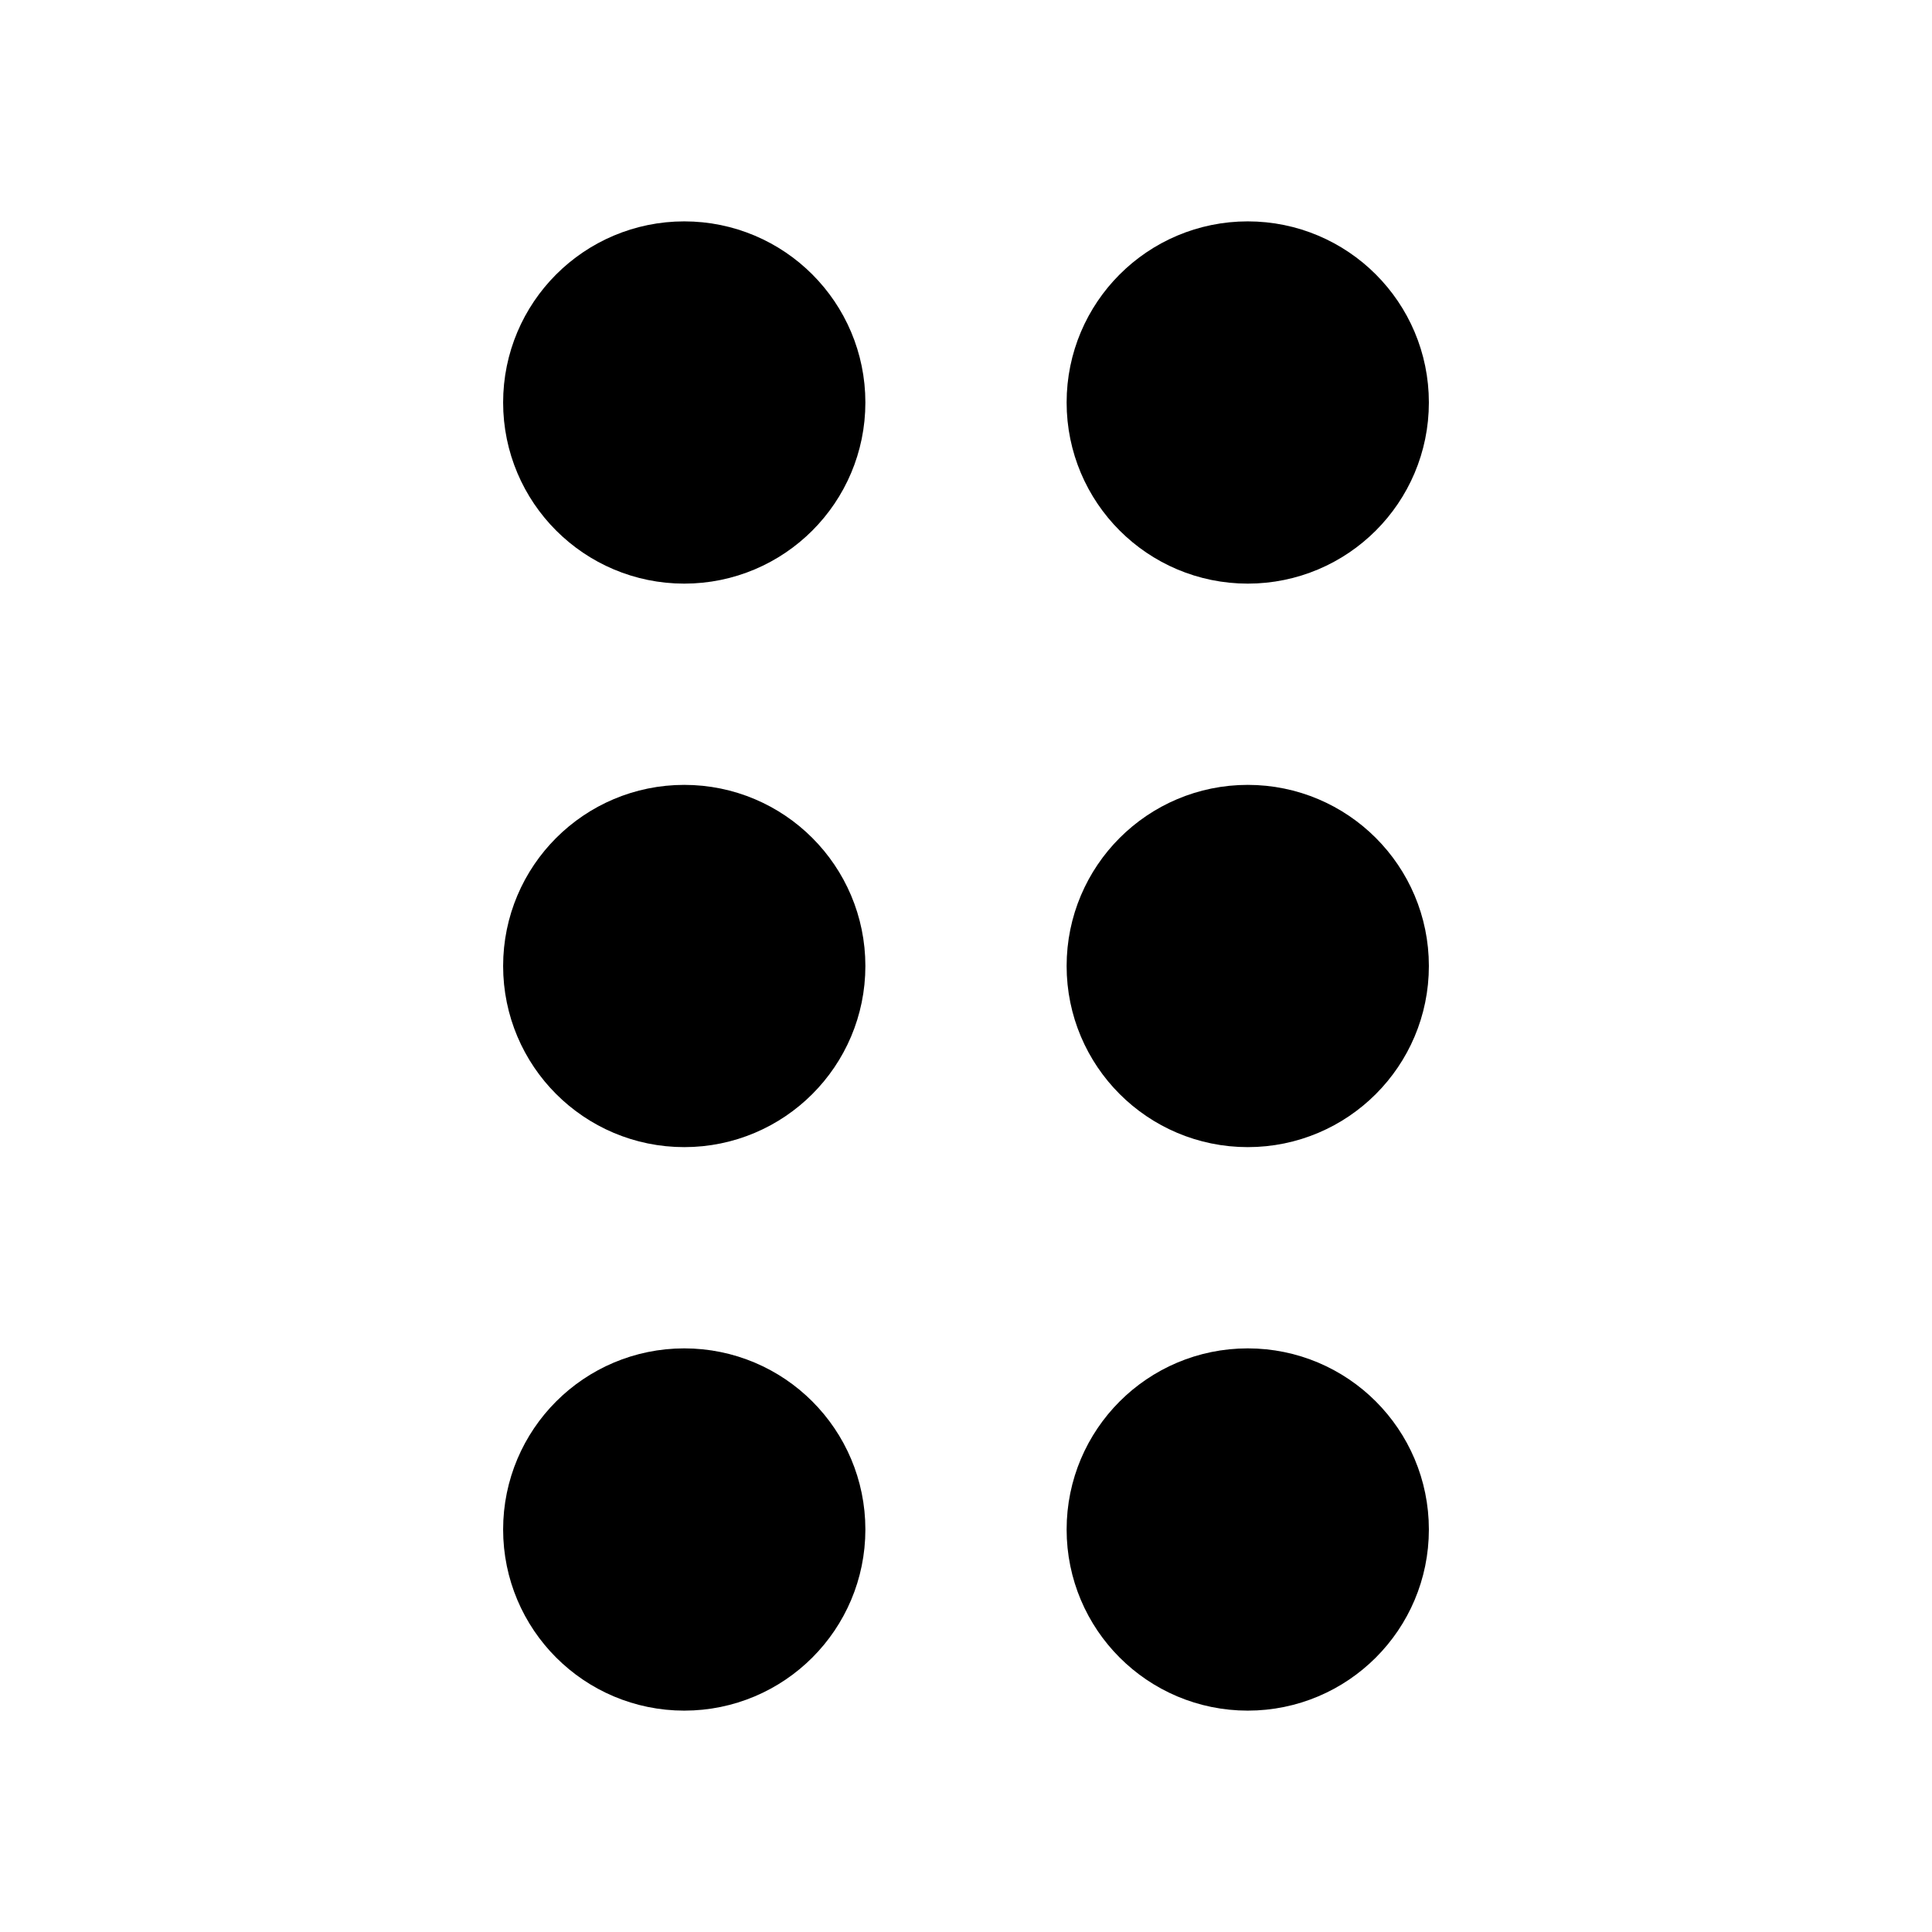
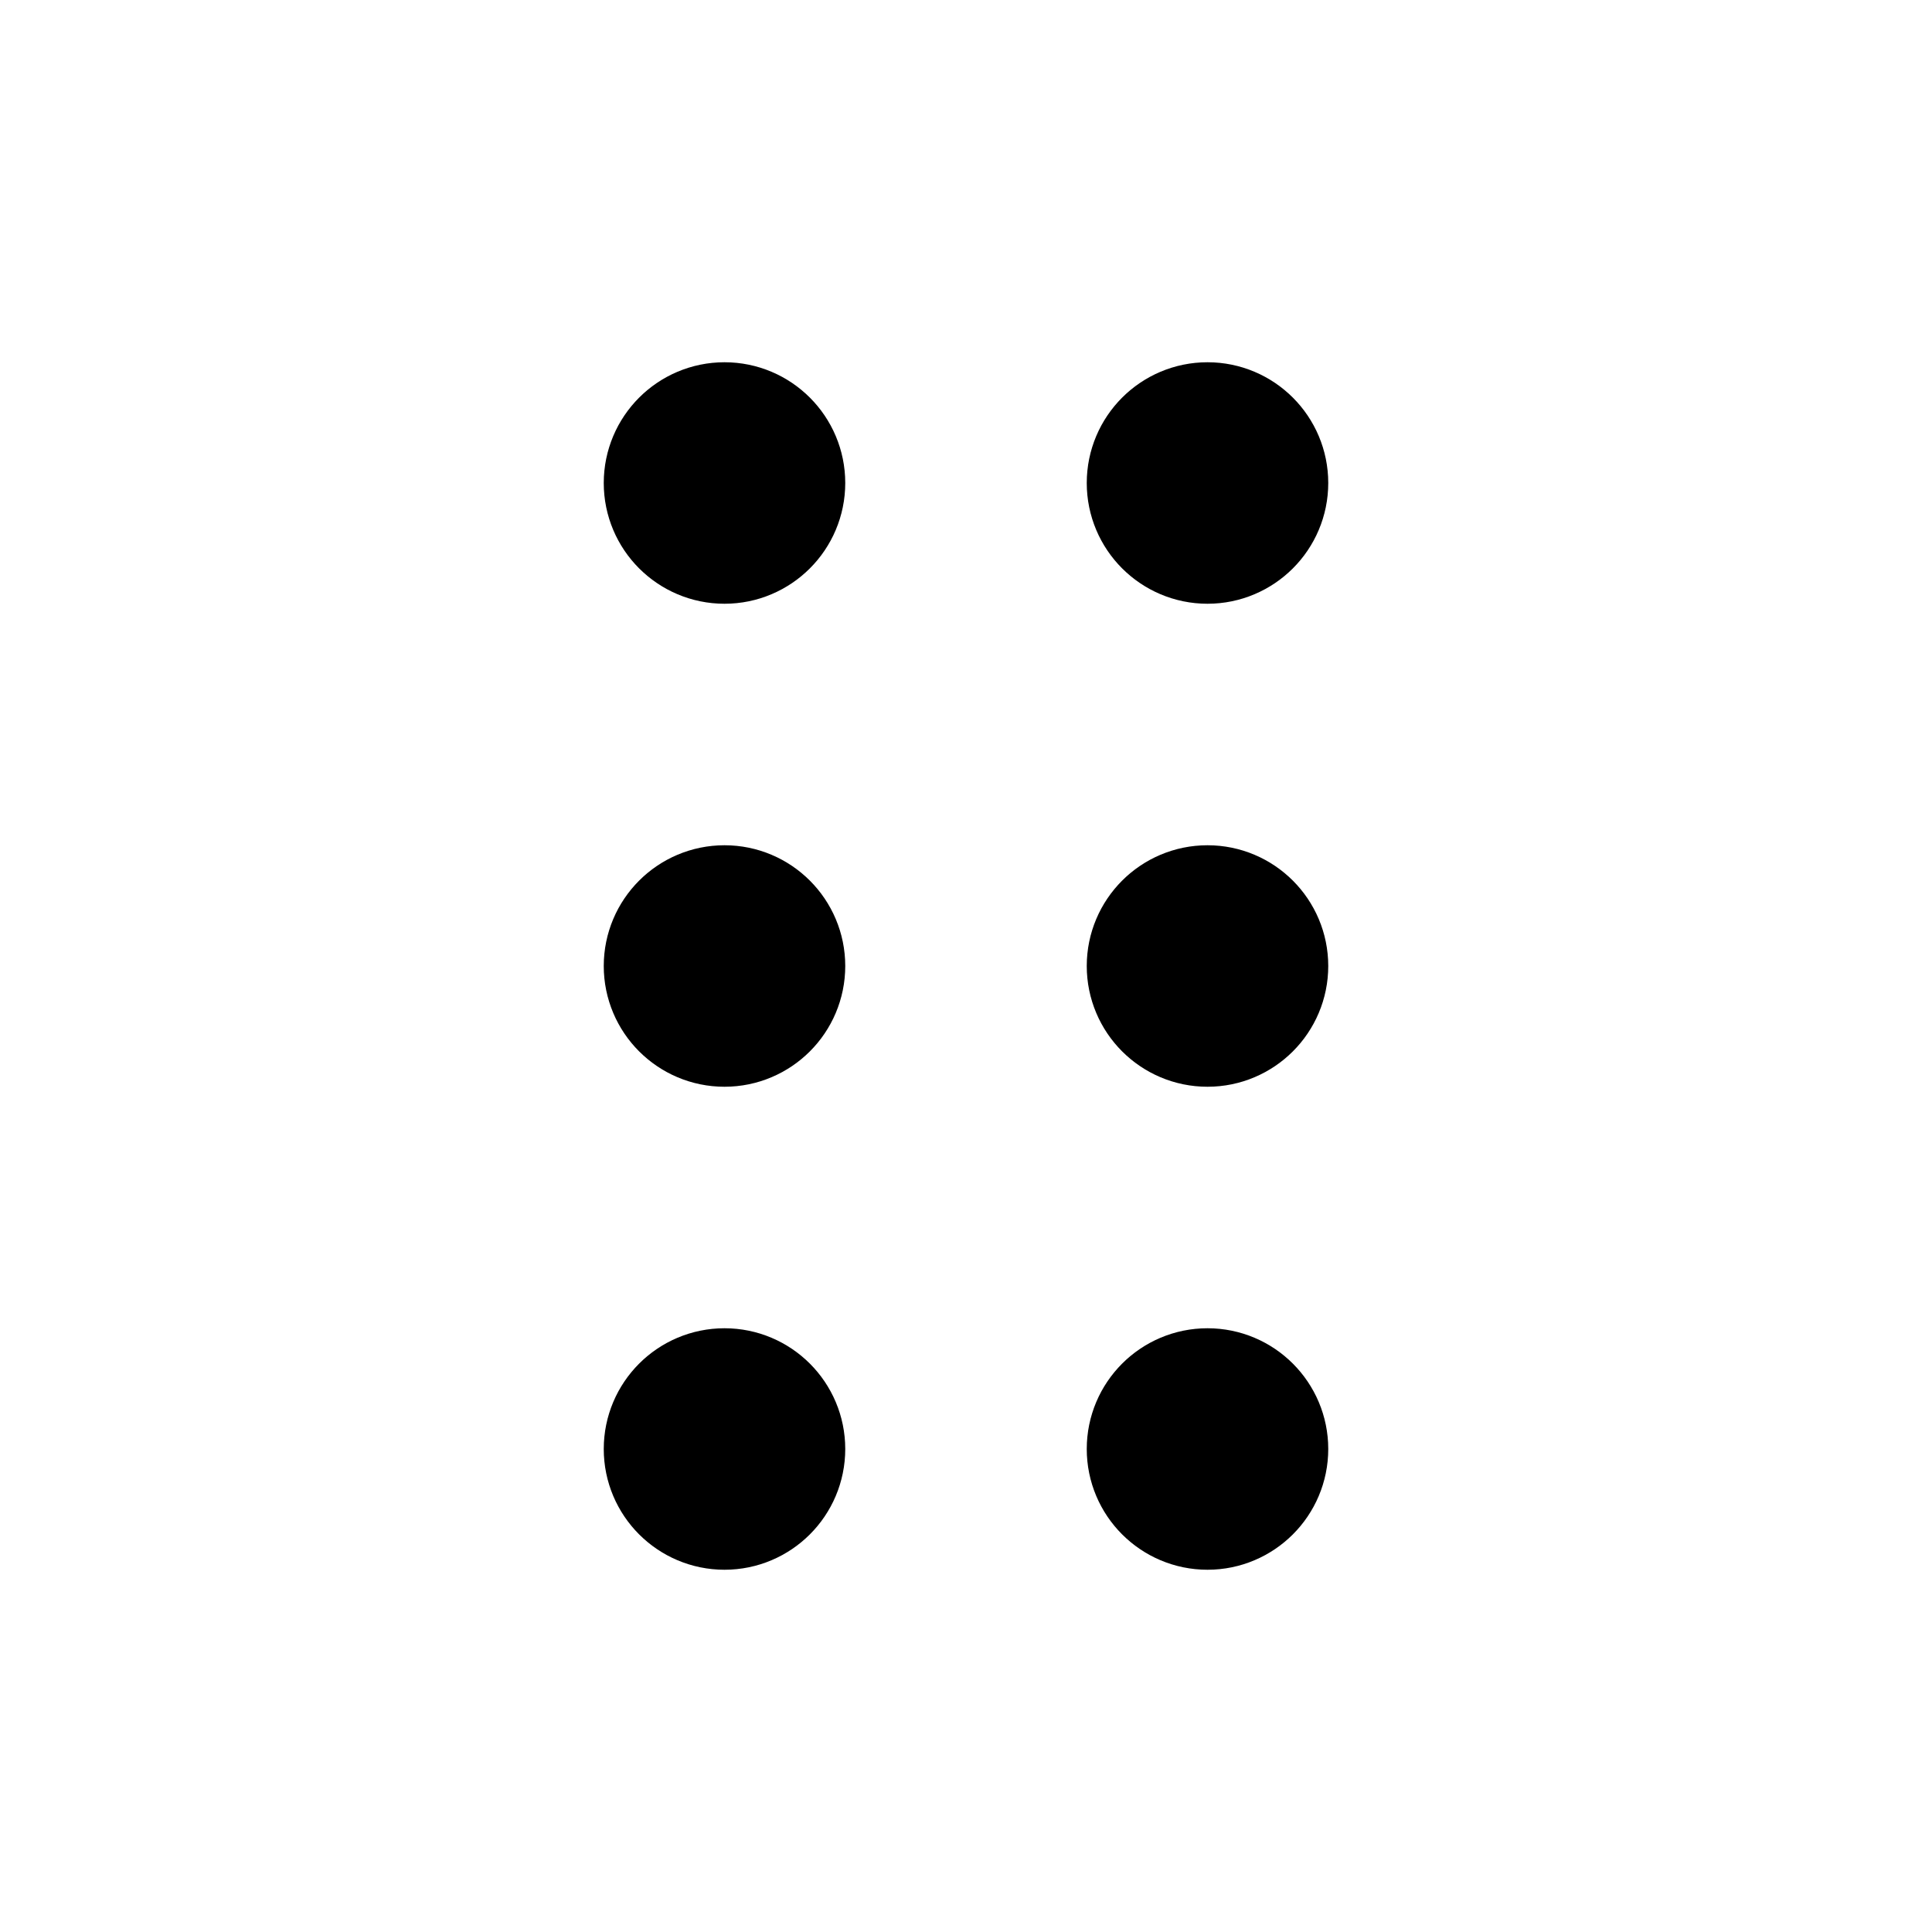
<svg xmlns="http://www.w3.org/2000/svg" viewBox="0 0 24 24" fill="currentColor" version="1.1" id="svg1" width="24" height="24">
  <defs id="defs1">
    </defs>
-   <path id="path1" style="fill:none;stroke:#000000;stroke-width:1.5;stroke-linecap:round;stroke-linejoin:round" d="M 9.25,19 A 0.75,0.75 0 0 1 8.5,19.75 0.75,0.75 0 0 1 7.75,19 0.75,0.75 0 0 1 8.5,18.25 0.75,0.75 0 0 1 9.25,19 Z M 10,19 A 1.5,1.5 0 0 1 8.5,20.5 1.5,1.5 0 0 1 7,19 1.5,1.5 0 0 1 8.5,17.5 1.5,1.5 0 0 1 10,19 Z m 6.25,-7 A 0.75,0.75 0 0 1 15.5,12.75 0.75,0.75 0 0 1 14.75,12 0.75,0.75 0 0 1 15.5,11.25 0.75,0.75 0 0 1 16.25,12 Z M 17,12 A 1.5,1.5 0 0 1 15.5,13.5 1.5,1.5 0 0 1 14,12 1.5,1.5 0 0 1 15.5,10.5 1.5,1.5 0 0 1 17,12 Z m -7.75,0 a 0.75,0.75 0 0 1 -0.75,0.75 0.75,0.75 0 0 1 -0.75,-0.75 0.75,0.75 0 0 1 0.75,-0.75 0.75,0.75 0 0 1 0.75,0.75 z m 0.75,0 A 1.5,1.5 0 0 1 8.5,13.5 1.5,1.5 0 0 1 7,12 1.5,1.5 0 0 1 8.5,10.5 1.5,1.5 0 0 1 10,12 Z M 16.25,5 A 0.75,0.75 0 0 1 15.5,5.75 0.75,0.75 0 0 1 14.75,5 0.75,0.75 0 0 1 15.5,4.25 0.75,0.75 0 0 1 16.25,5 Z M 17,5 A 1.5,1.5 0 0 1 15.5,6.5 1.5,1.5 0 0 1 14,5 1.5,1.5 0 0 1 15.5,3.5 1.5,1.5 0 0 1 17,5 Z M 9.25,5 A 0.75,0.75 0 0 1 8.5,5.75 0.75,0.75 0 0 1 7.75,5 0.75,0.75 0 0 1 8.5,4.25 0.75,0.75 0 0 1 9.25,5 Z M 10,5 A 1.5,1.5 0 0 1 8.5,6.5 1.5,1.5 0 0 1 7,5 1.5,1.5 0 0 1 8.5,3.5 1.5,1.5 0 0 1 10,5 Z m 6.25,14 A 0.75,0.75 0 0 1 15.5,19.75 0.75,0.75 0 0 1 14.75,19 0.75,0.75 0 0 1 15.5,18.25 0.75,0.75 0 0 1 16.25,19 Z M 17,19 A 1.5,1.5 0 0 1 15.5,20.5 1.5,1.5 0 0 1 14,19 1.5,1.5 0 0 1 15.5,17.5 1.5,1.5 0 0 1 17,19 Z" stroke-linecap="round" stroke-linejoin="round" />
+   <path id="path1" style="fill:none;stroke:#000000;stroke-width:1.5;stroke-linecap:round;stroke-linejoin:round;stroke-dasharray:none;stroke-opacity:1" d="m 15,18.75 c -0.414,0 -0.75,-0.336 -0.75,-0.75 0,-0.414 0.336,-0.75 0.75,-0.75 0.414,0 0.75,0.336 0.75,0.75 0,0.414 -0.336,0.75 -0.75,0.75 z m 0,-6 c -0.414,0 -0.75,-0.336 -0.75,-0.75 0,-0.414 0.336,-0.75 0.75,-0.75 0.414,0 0.75,0.336 0.75,0.75 0,0.414 -0.336,0.75 -0.75,0.75 z m 0,-6 c -0.414,0 -0.75,-0.336 -0.75,-0.75 0,-0.414 0.336,-0.75 0.75,-0.75 0.414,0 0.75,0.336 0.75,0.75 0,0.414 -0.336,0.75 -0.75,0.75 z m -6,12 c -0.414,0 -0.75,-0.336 -0.75,-0.75 0,-0.414 0.336,-0.75 0.75,-0.75 0.414,0 0.75,0.336 0.75,0.75 0,0.414 -0.336,0.75 -0.75,0.75 z m 0,-6 c -0.414,0 -0.75,-0.336 -0.75,-0.75 0,-0.414 0.336,-0.75 0.75,-0.75 0.414,0 0.75,0.336 0.75,0.75 0,0.414 -0.336,0.75 -0.75,0.75 z m 0,-6 c -0.414,0 -0.75,-0.336 -0.75,-0.75 0,-0.414 0.336,-0.75 0.75,-0.75 C 9.414,5.25 9.75,5.586 9.75,6 9.75,6.414 9.414,6.75 9,6.75 Z" stroke-linecap="round" stroke-linejoin="round" />
</svg>
